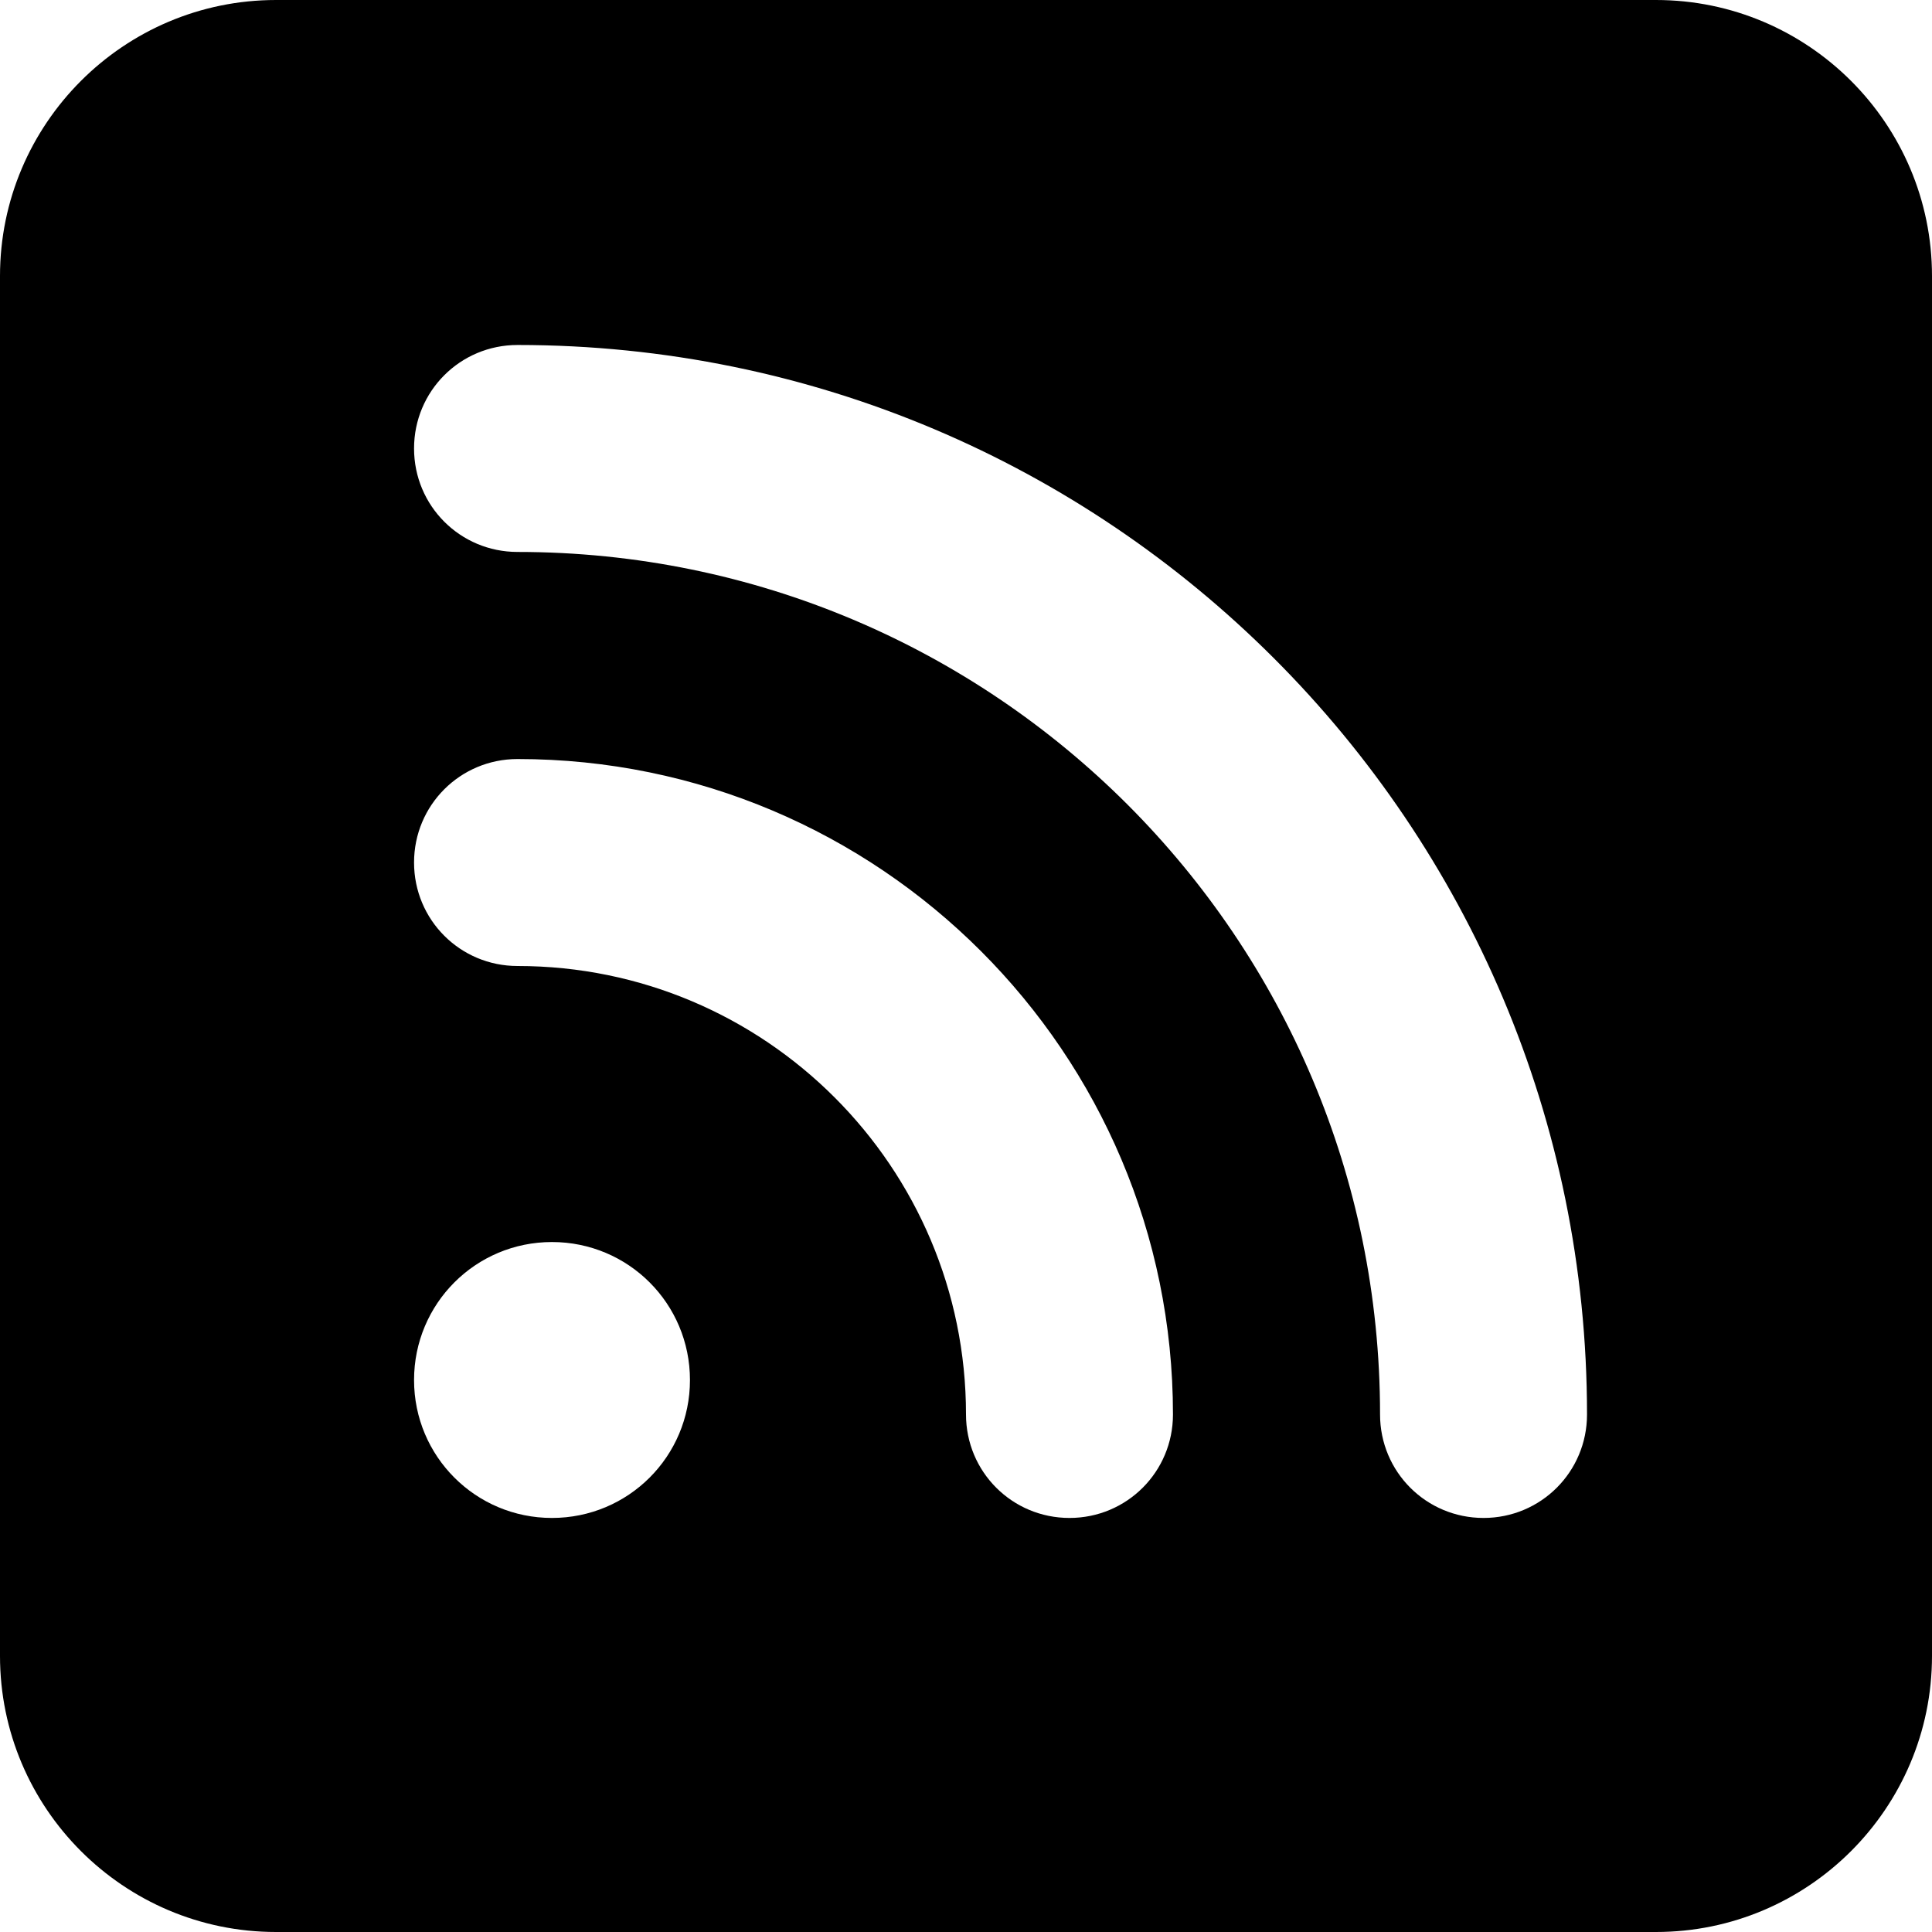
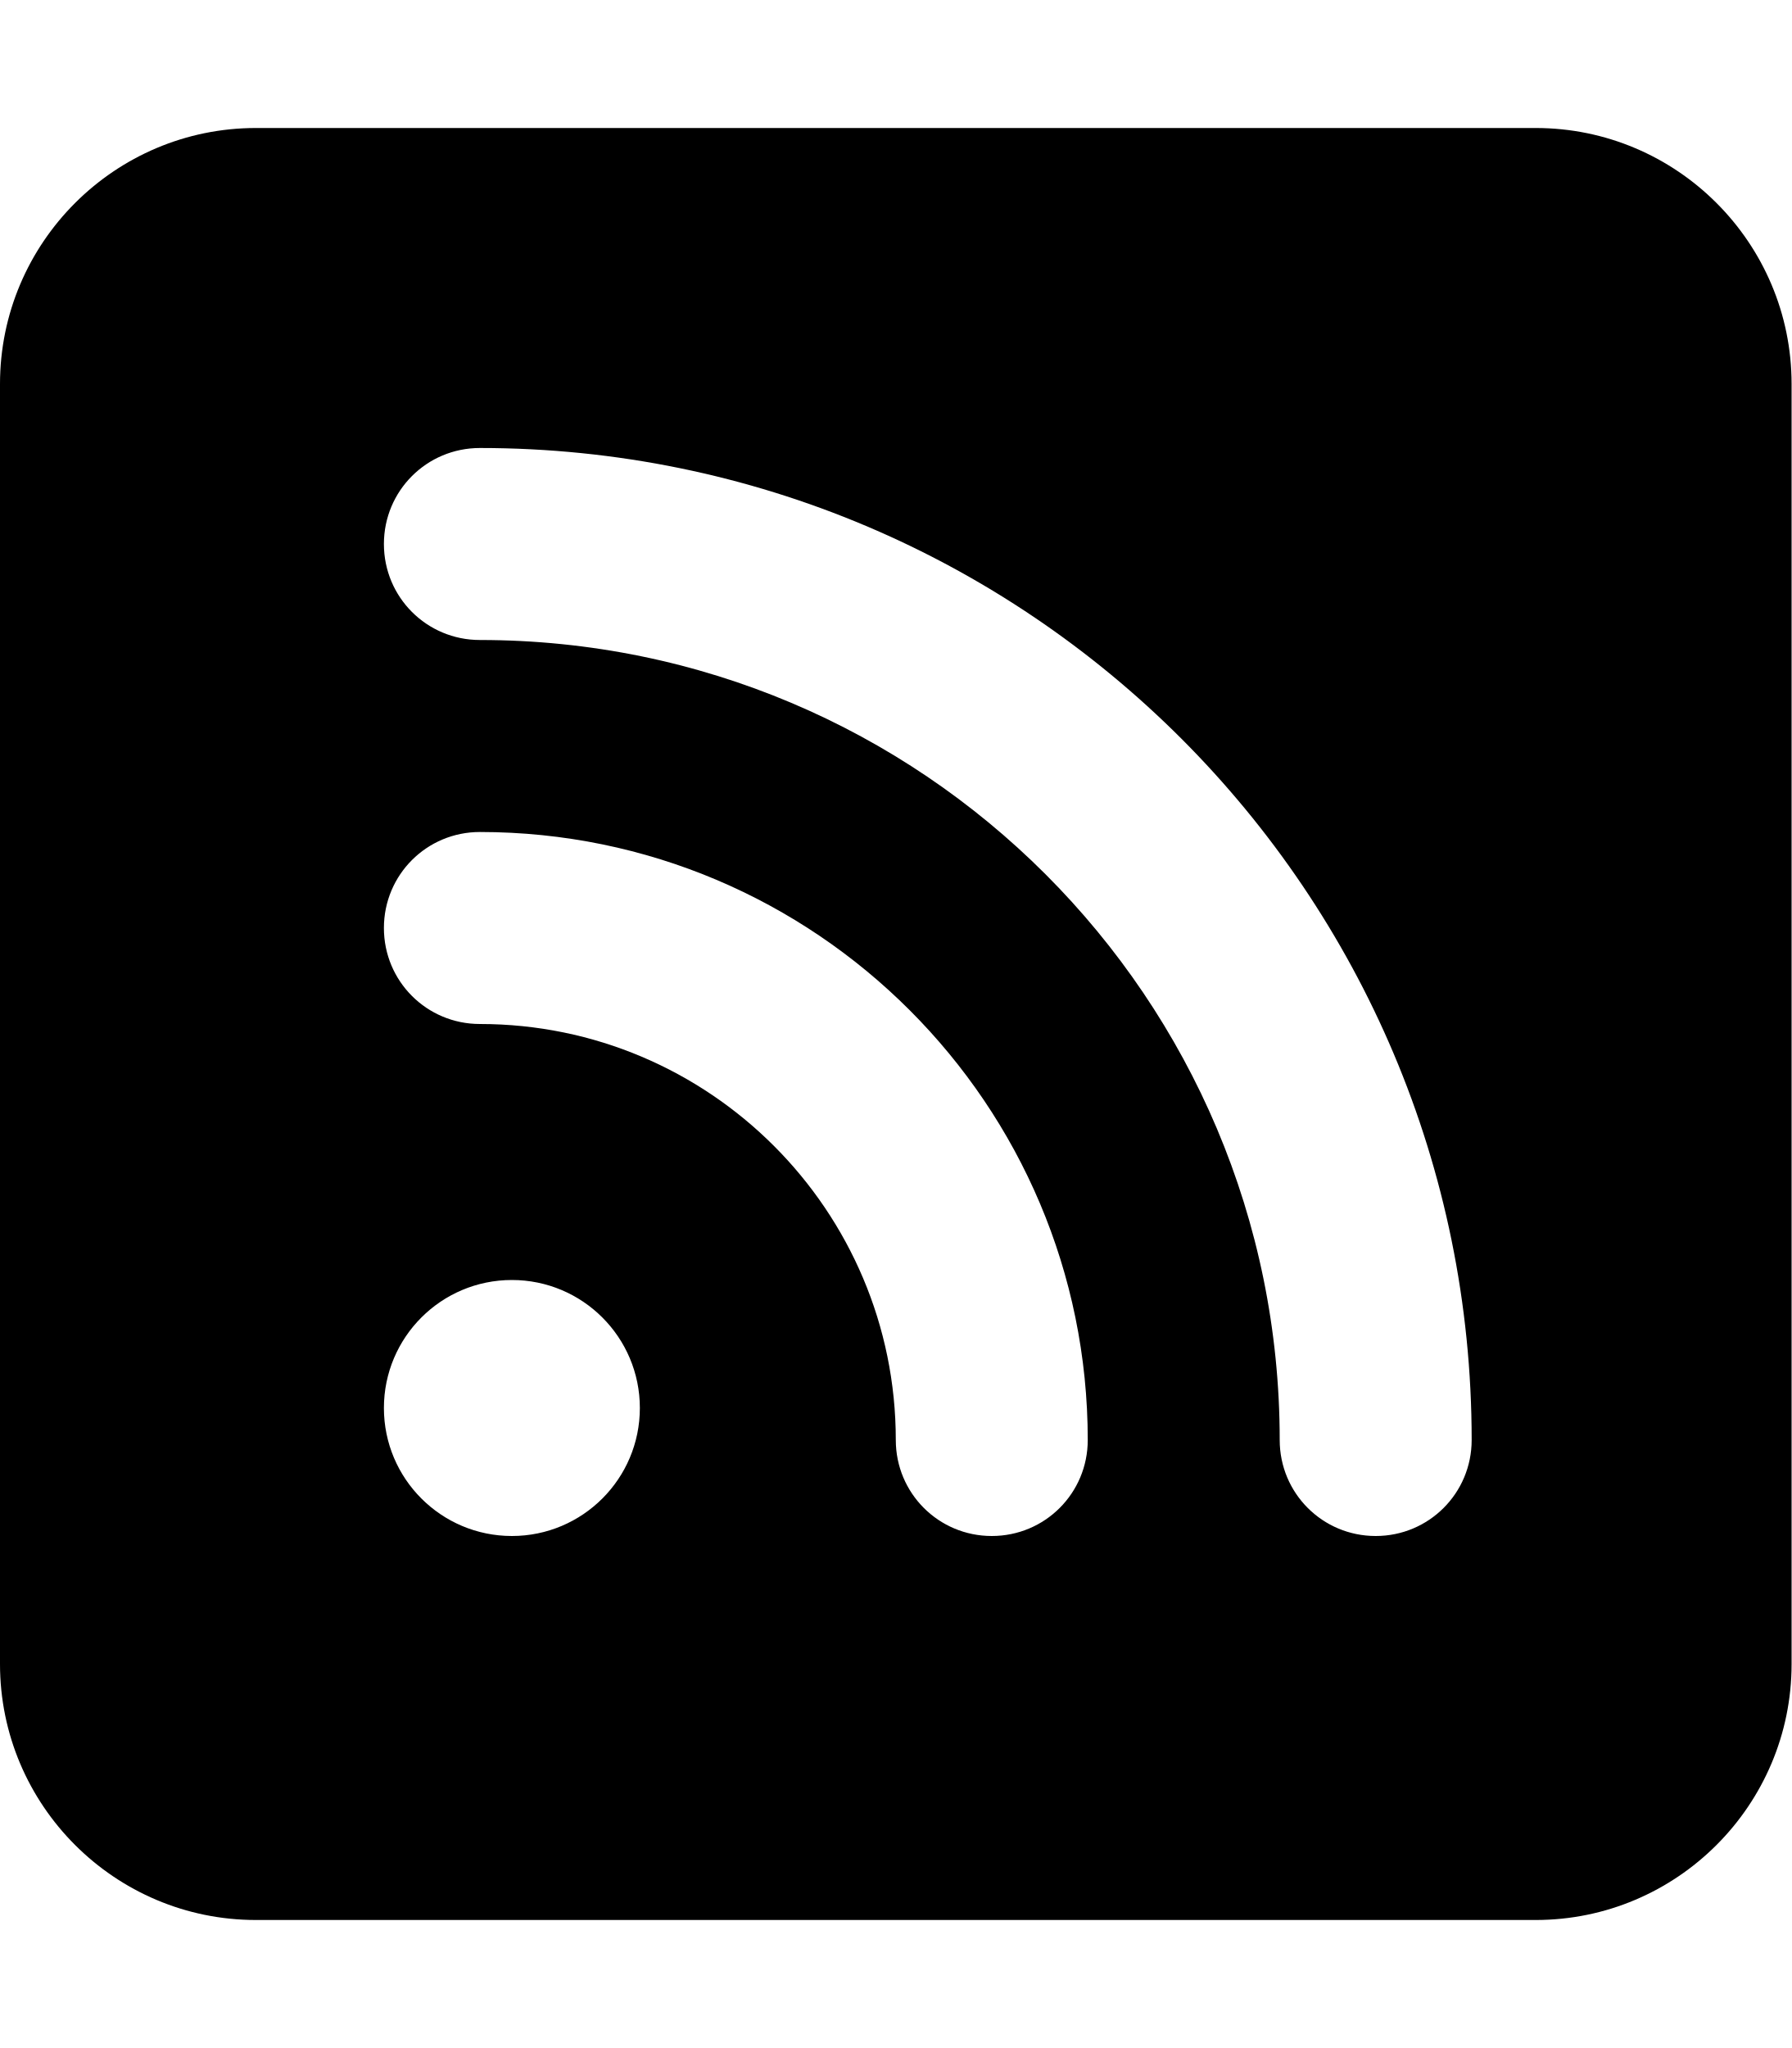
- <svg xmlns="http://www.w3.org/2000/svg" viewBox="0 0 16 16">
-   <path d="M2.286 0C1.025 0 0 1.025 0 2.286V13.714C0 14.975 1.025 16 2.286 16H13.714C14.975 16 16 14.975 16 13.714V2.286C16 1.025 14.975 0 13.714 0H2.286ZM3.429 3.714C3.429 3.239 3.811 2.857 4.286 2.857C9.179 2.857 13.143 6.821 13.143 11.714C13.143 12.189 12.761 12.571 12.286 12.571C11.811 12.571 11.429 12.189 11.429 11.714C11.429 7.768 8.232 4.571 4.286 4.571C3.811 4.571 3.429 4.189 3.429 3.714ZM3.429 7.143C3.429 6.668 3.811 6.286 4.286 6.286C7.282 6.286 9.714 8.718 9.714 11.714C9.714 12.189 9.332 12.571 8.857 12.571C8.382 12.571 8 12.189 8 11.714C8 9.664 6.336 8 4.286 8C3.811 8 3.429 7.618 3.429 7.143ZM5.714 11.429C5.714 12.061 5.204 12.571 4.571 12.571C3.939 12.571 3.429 12.061 3.429 11.429C3.429 10.796 3.939 10.286 4.571 10.286C5.204 10.286 5.714 10.796 5.714 11.429Z" />
+ <svg xmlns="http://www.w3.org/2000/svg" viewBox="0 0 448 512">
+   <path d="M64 32C28.7 32 0 60.7 0 96V416c0 35.3 28.7 64 64 64H384c35.3 0 64-28.7 64-64V96c0-35.3-28.7-64-64-64H64zM96 136c0-13.3 10.7-24 24-24c137 0 248 111 248 248c0 13.3-10.7 24-24 24s-24-10.7-24-24c0-110.5-89.5-200-200-200c-13.3 0-24-10.7-24-24zm0 96c0-13.3 10.7-24 24-24c83.9 0 152 68.1 152 152c0 13.3-10.7 24-24 24s-24-10.7-24-24c0-57.4-46.6-104-104-104c-13.3 0-24-10.7-24-24zm0 120a32 32 0 1 1 64 0 32 32 0 1 1 -64 0z" />
</svg>
